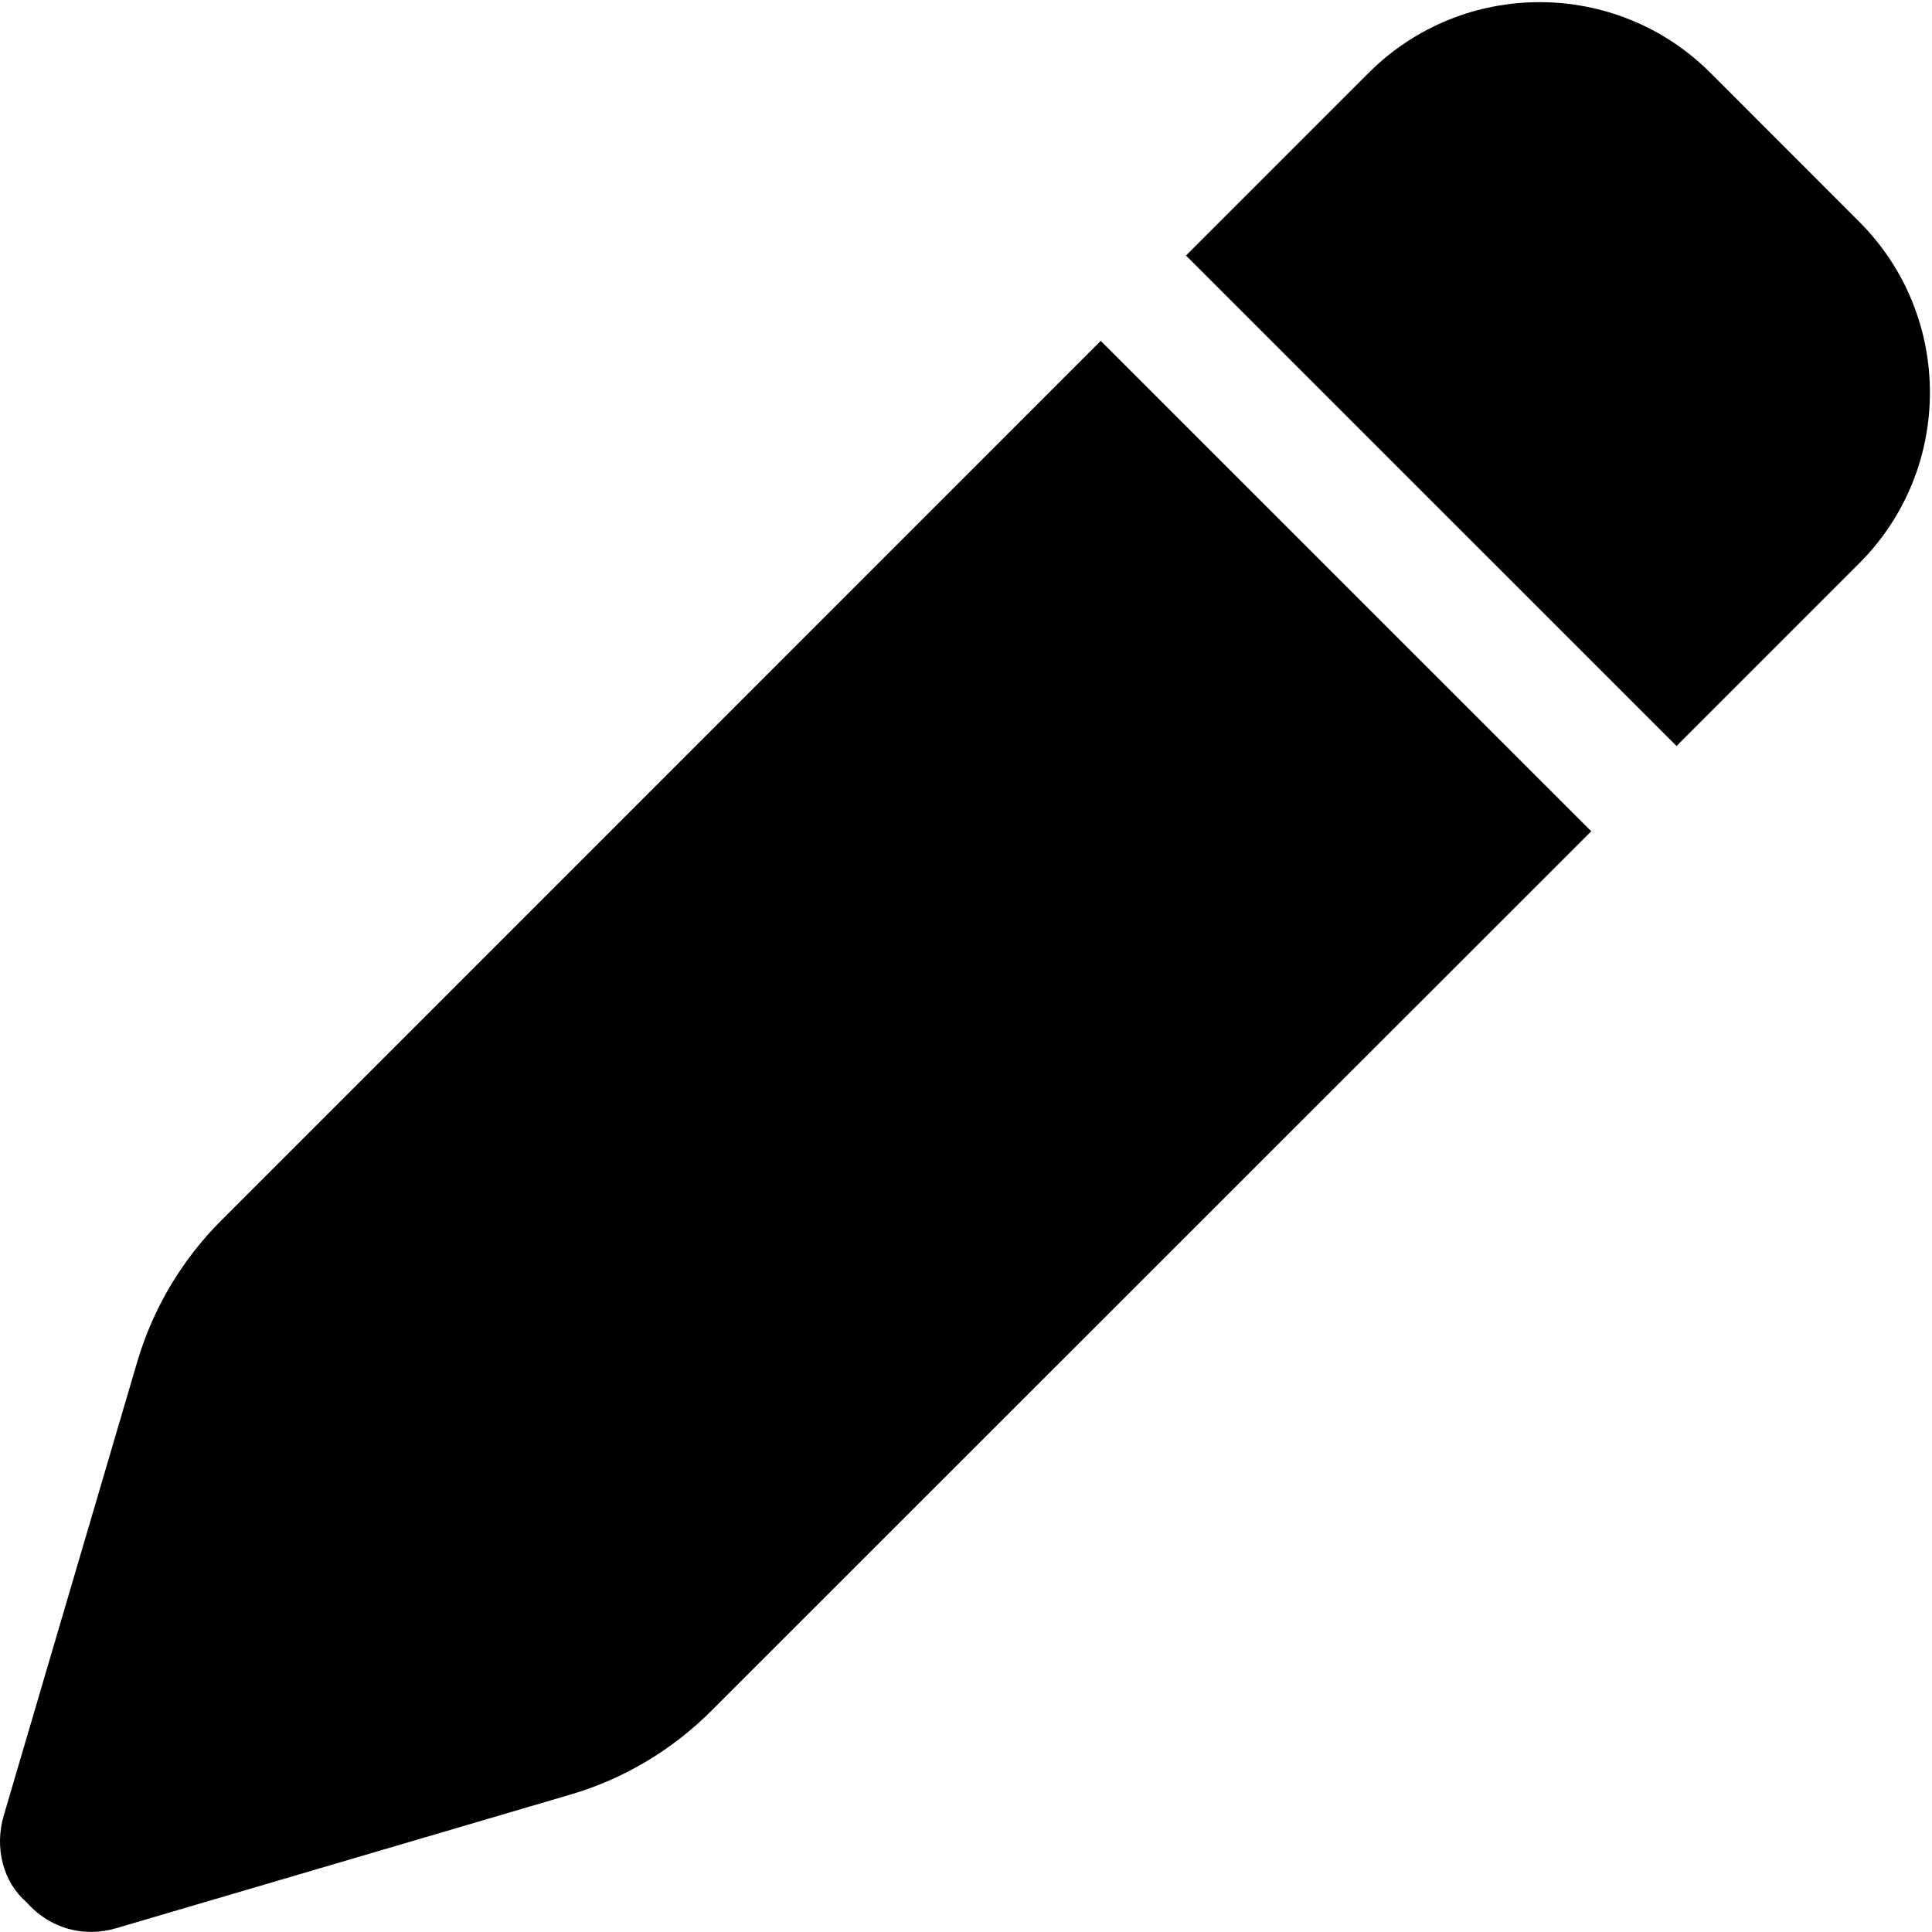
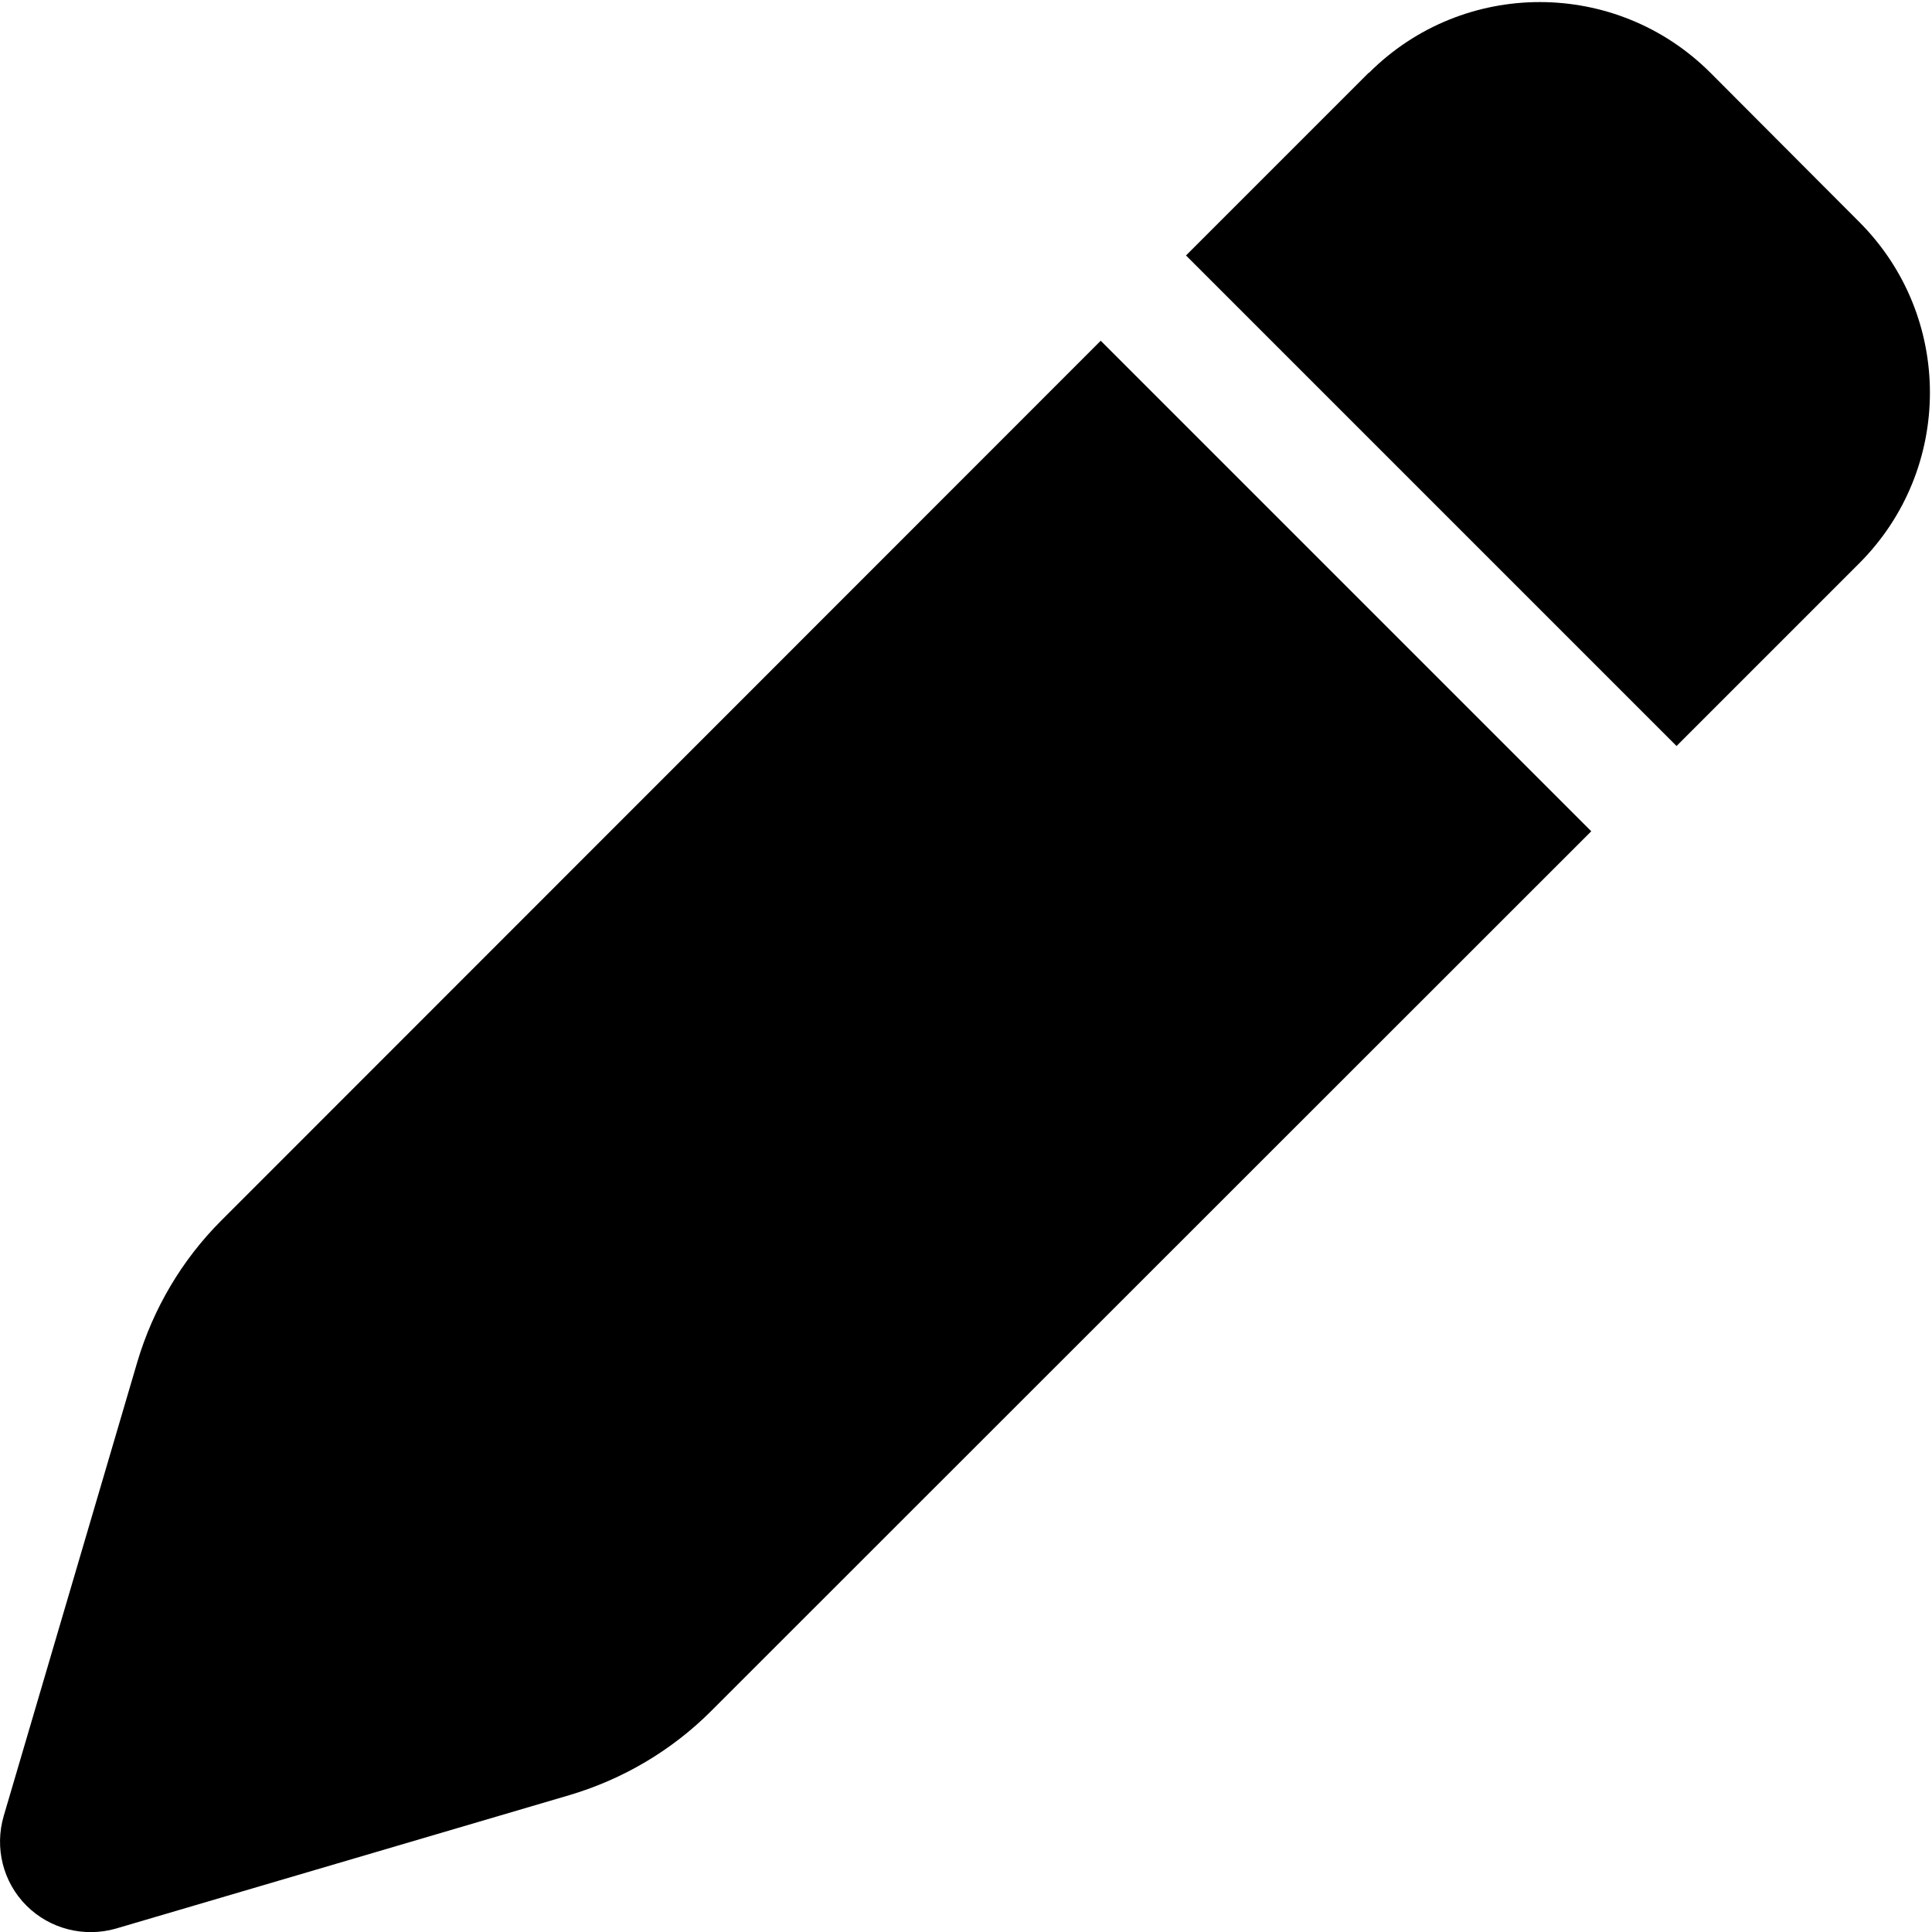
<svg xmlns="http://www.w3.org/2000/svg" viewBox="0 0 512 512">
-   <path d="M362.7 19.32C387.7-5.678 428.3-5.678 453.3 19.32L492.7 58.75C517.7 83.74 517.7 124.3 492.7 149.3L444.3 197.7L314.3 67.72L362.7 19.32zM421.7 220.3L188.5 453.4C178.1 463.8 165.2 471.5 151.1 475.6L30.77 511C22.35 513.5 13.24 511.2 7.03 504.1C.82 498.8-1.502 489.7 .976 481.2L36.37 360.9C40.53 346.8 48.16 333.9 58.57 323.5L291.7 90.34L421.7 220.3z" />
+   <path d="M362.7 19.3L314.3 67.7 444.3 197.7l48.4-48.4c25-25 25-65.5 0-90.5L453.3 19.3c-25-25-65.5-25-90.5 0zm-71 71L58.6 323.5c-10.4 10.4-18 23.3-22.2 37.4L1 481.2C-1.5 489.7 .8 498.8 7 505s15.3 8.5 23.7 6.1l120.3-35.4c14.1-4.2 27-11.8 37.4-22.2L421.7 220.3 291.7 90.3z" />
</svg>
